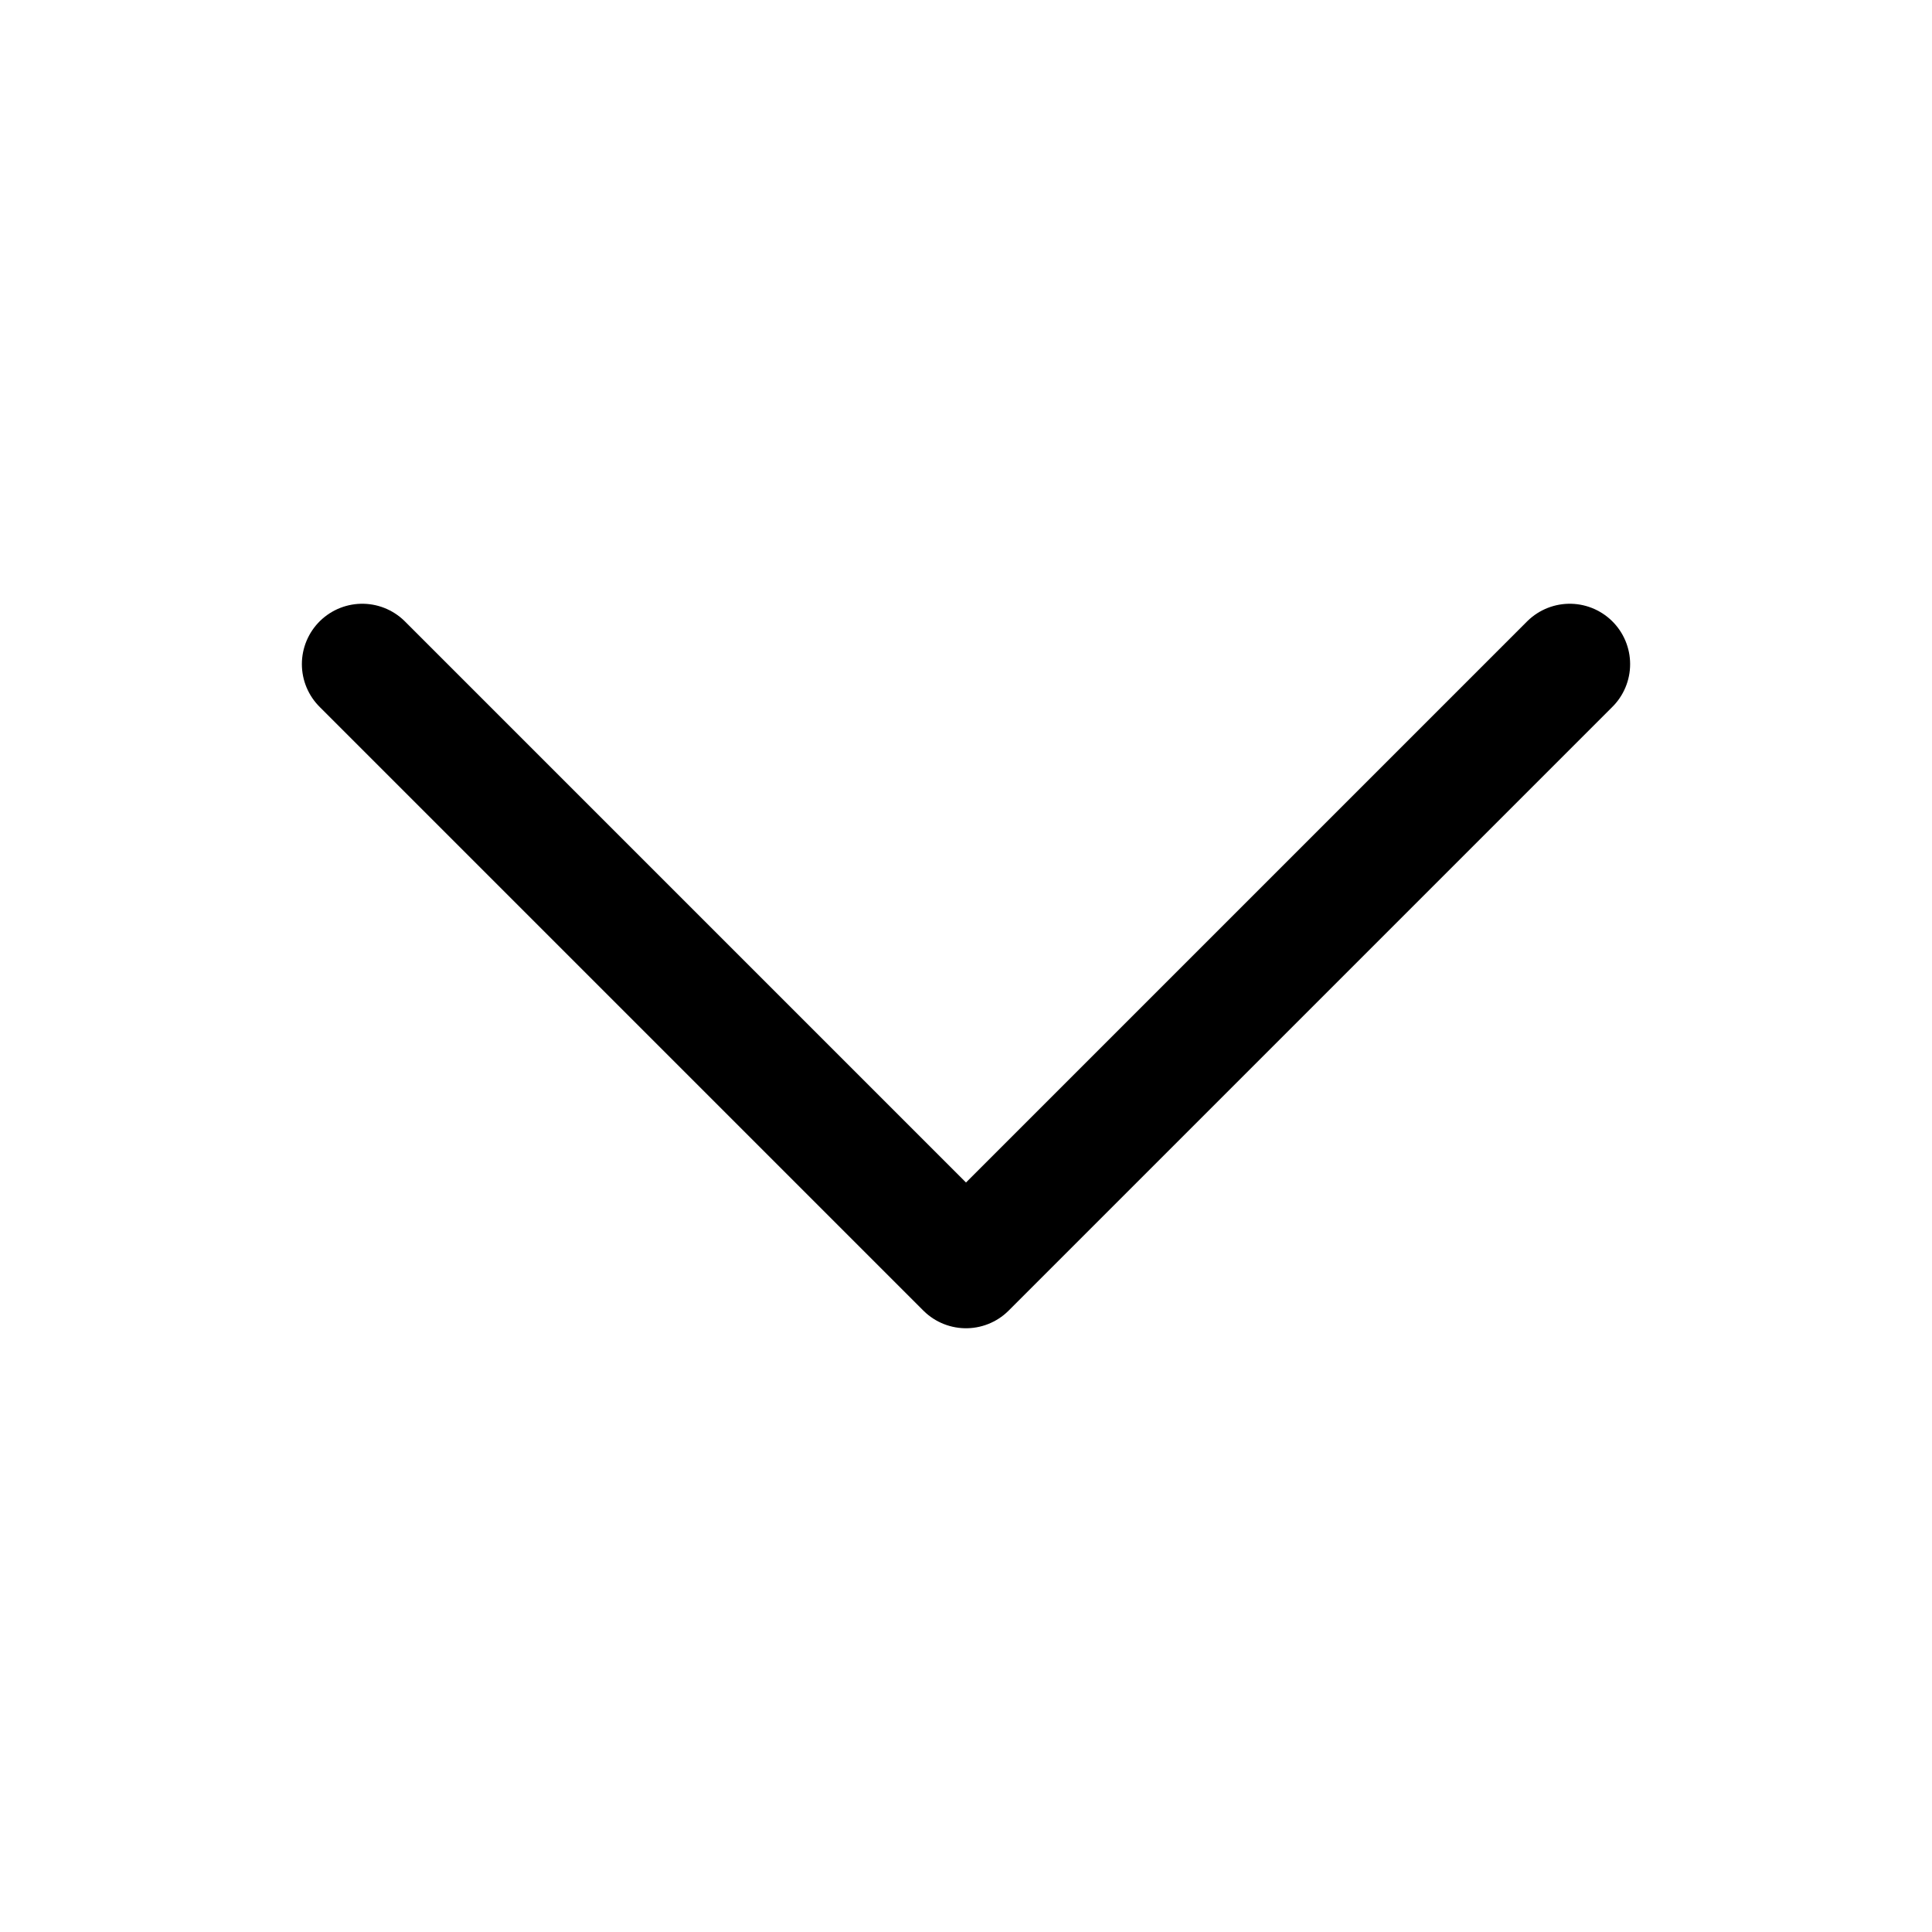
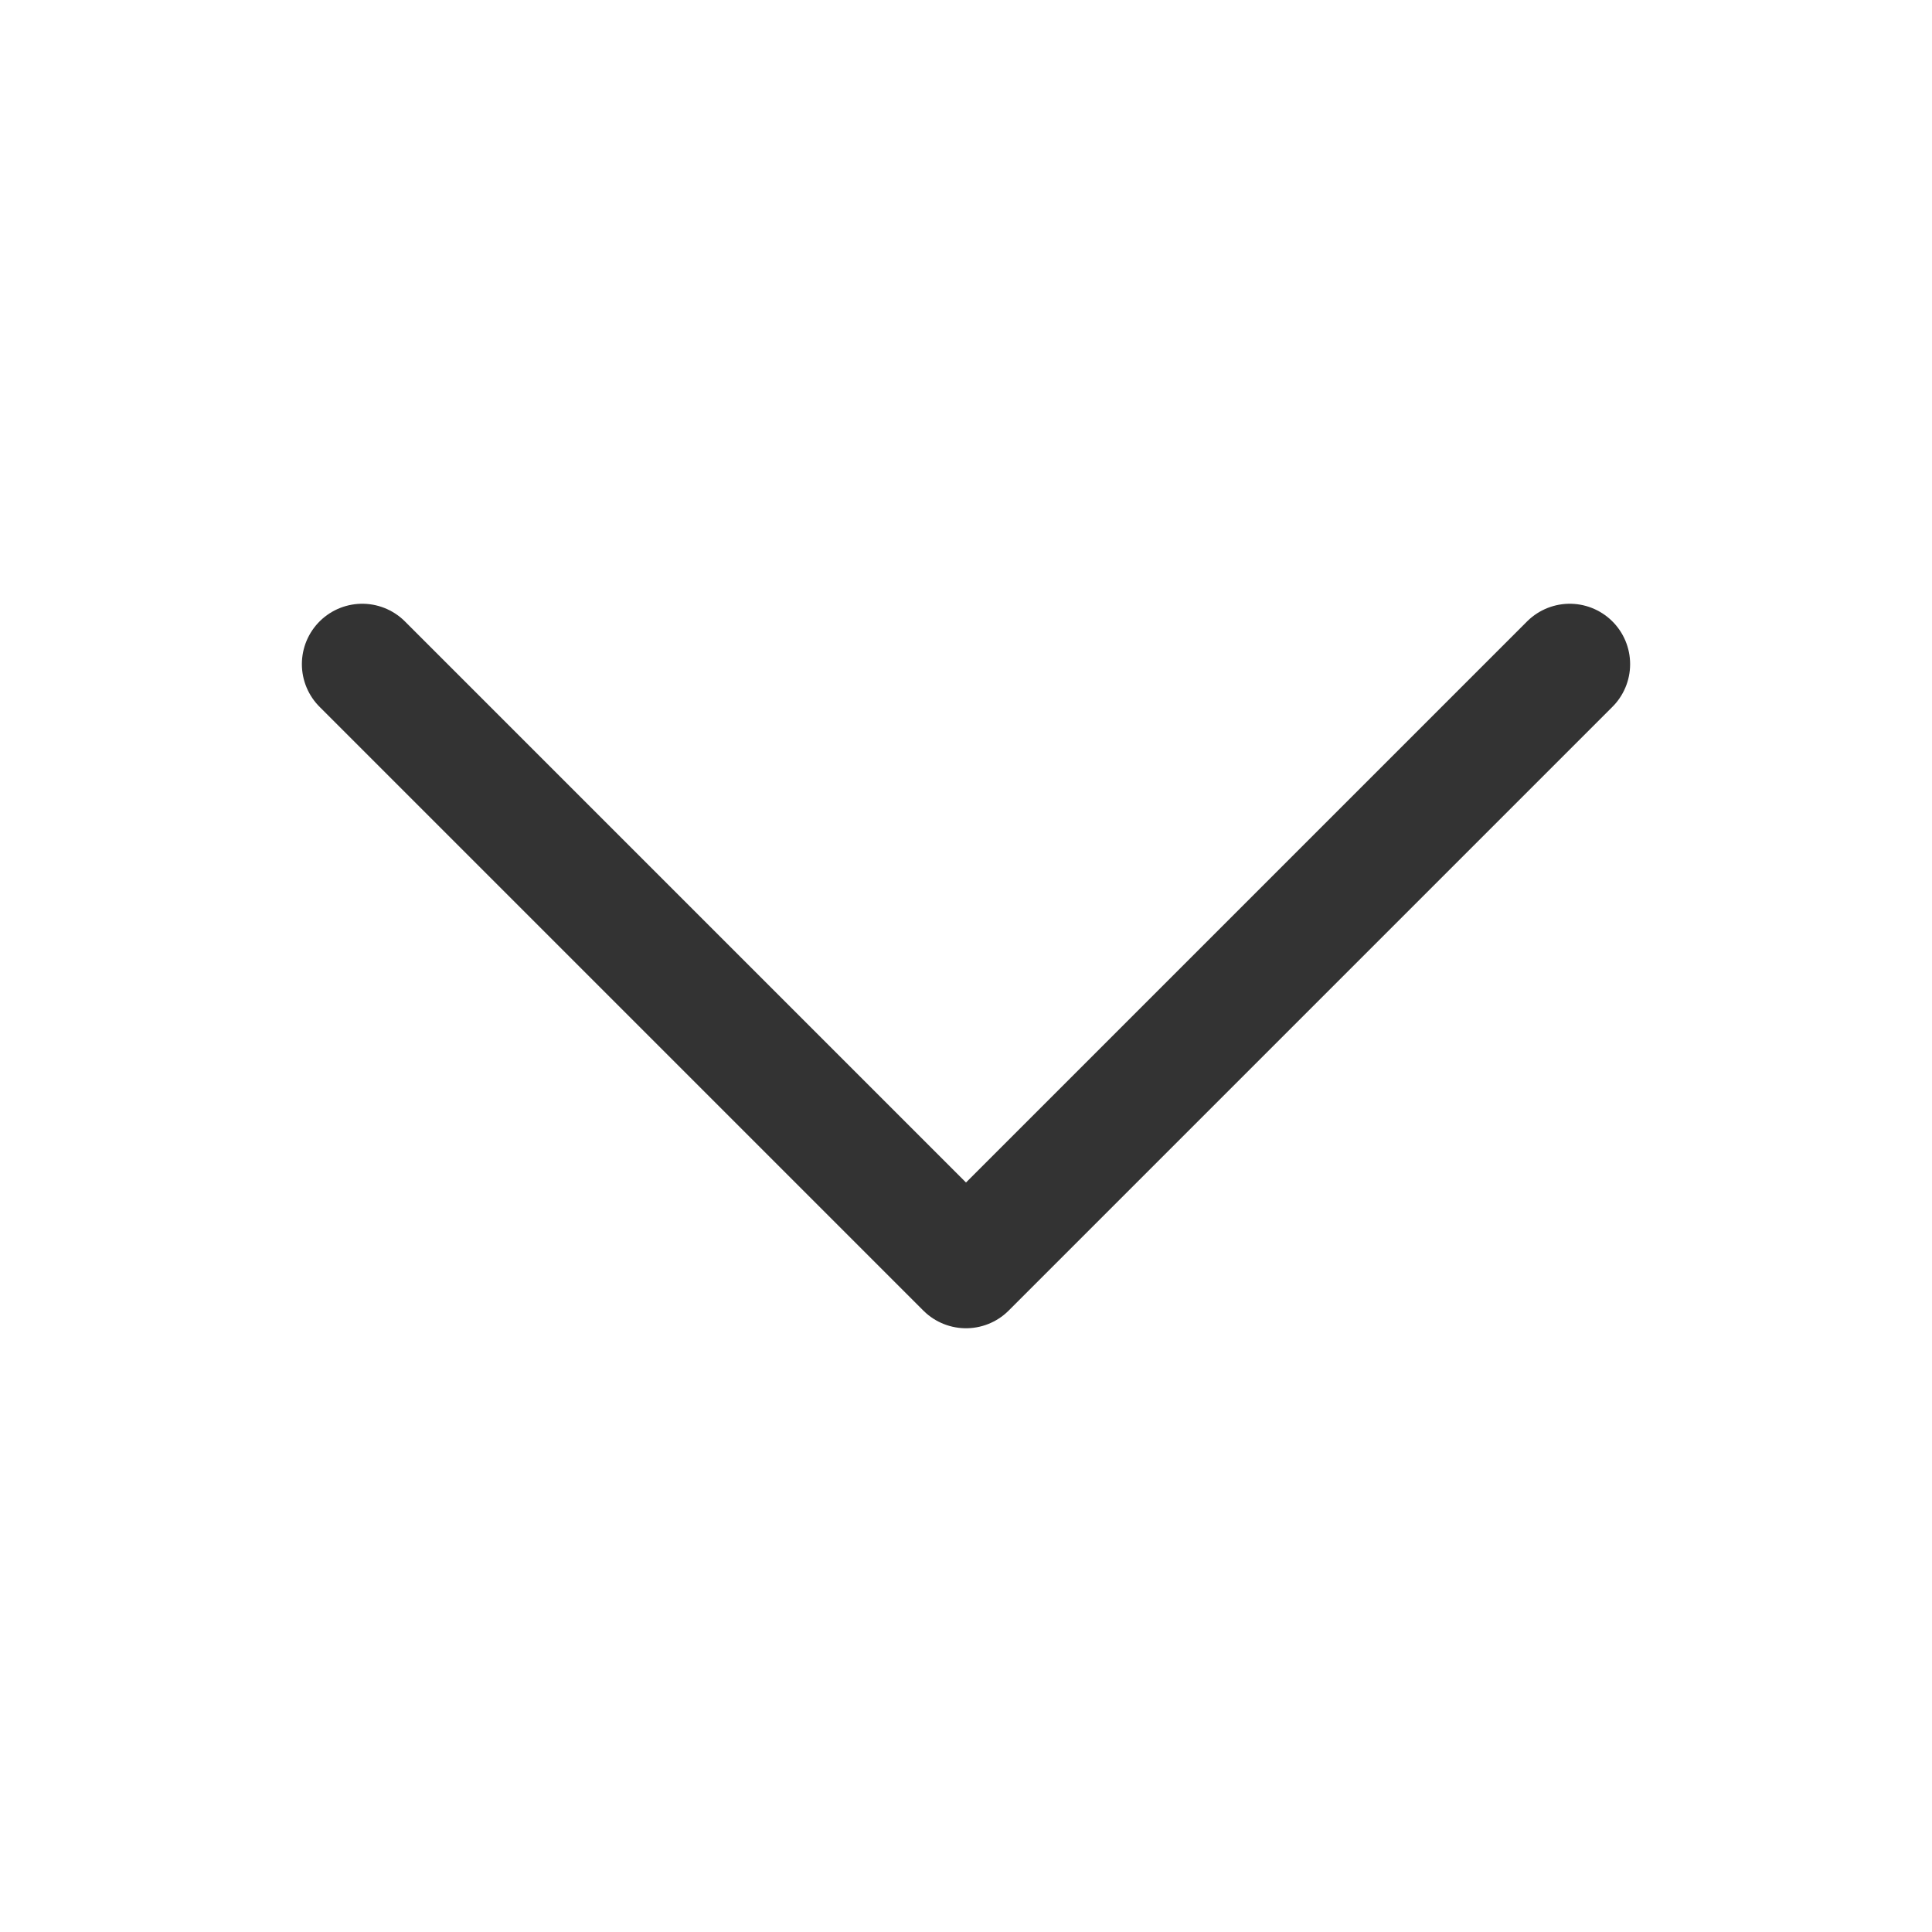
- <svg xmlns="http://www.w3.org/2000/svg" fill="none" viewBox="0 0 24 24" stroke-width="1.5" stroke="currentColor" class="w-6 h-6">
-   <path stroke-linecap="round" stroke-linejoin="round" d="M19.5 8.25l-7.5 7.5-7.5-7.5" />
+ <svg xmlns="http://www.w3.org/2000/svg" viewBox="0 0 24 24">
+   <path fill="none" stroke="#333" stroke-linecap="round" stroke-linejoin="round" stroke-width="1.5" d="m19.5 8.25l-7.5 7.5l-7.5-7.5" />
</svg>
